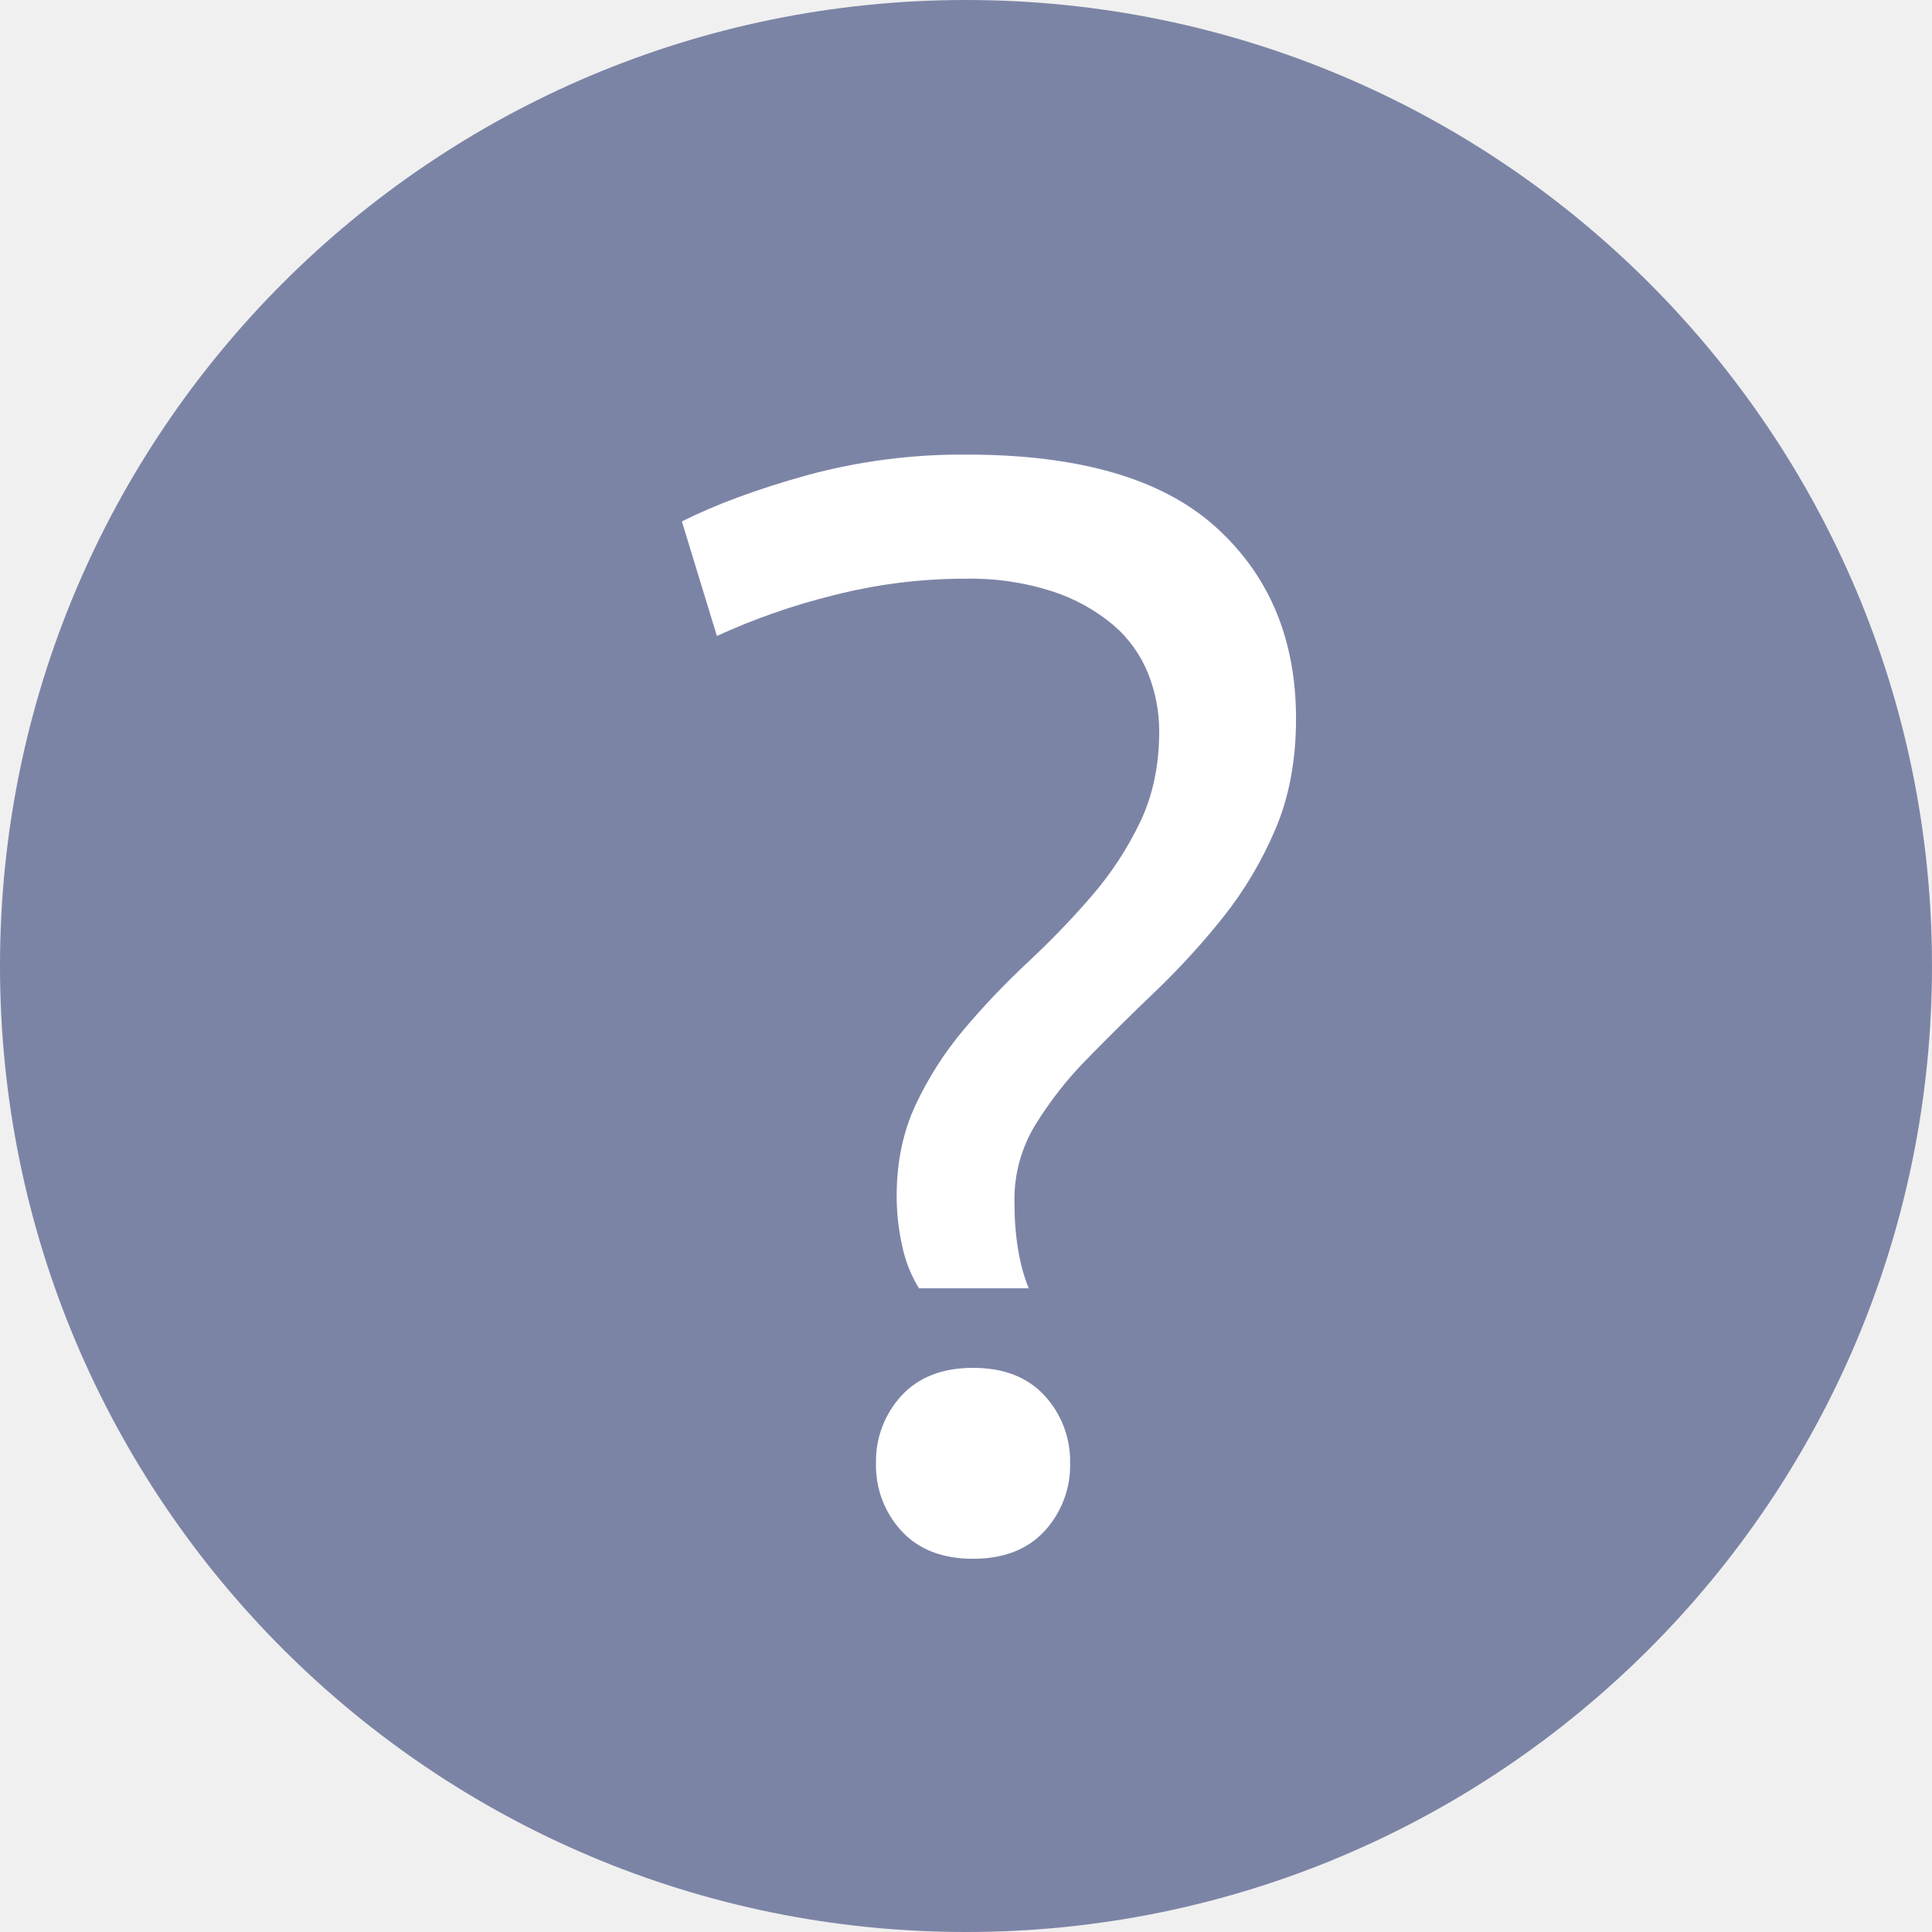
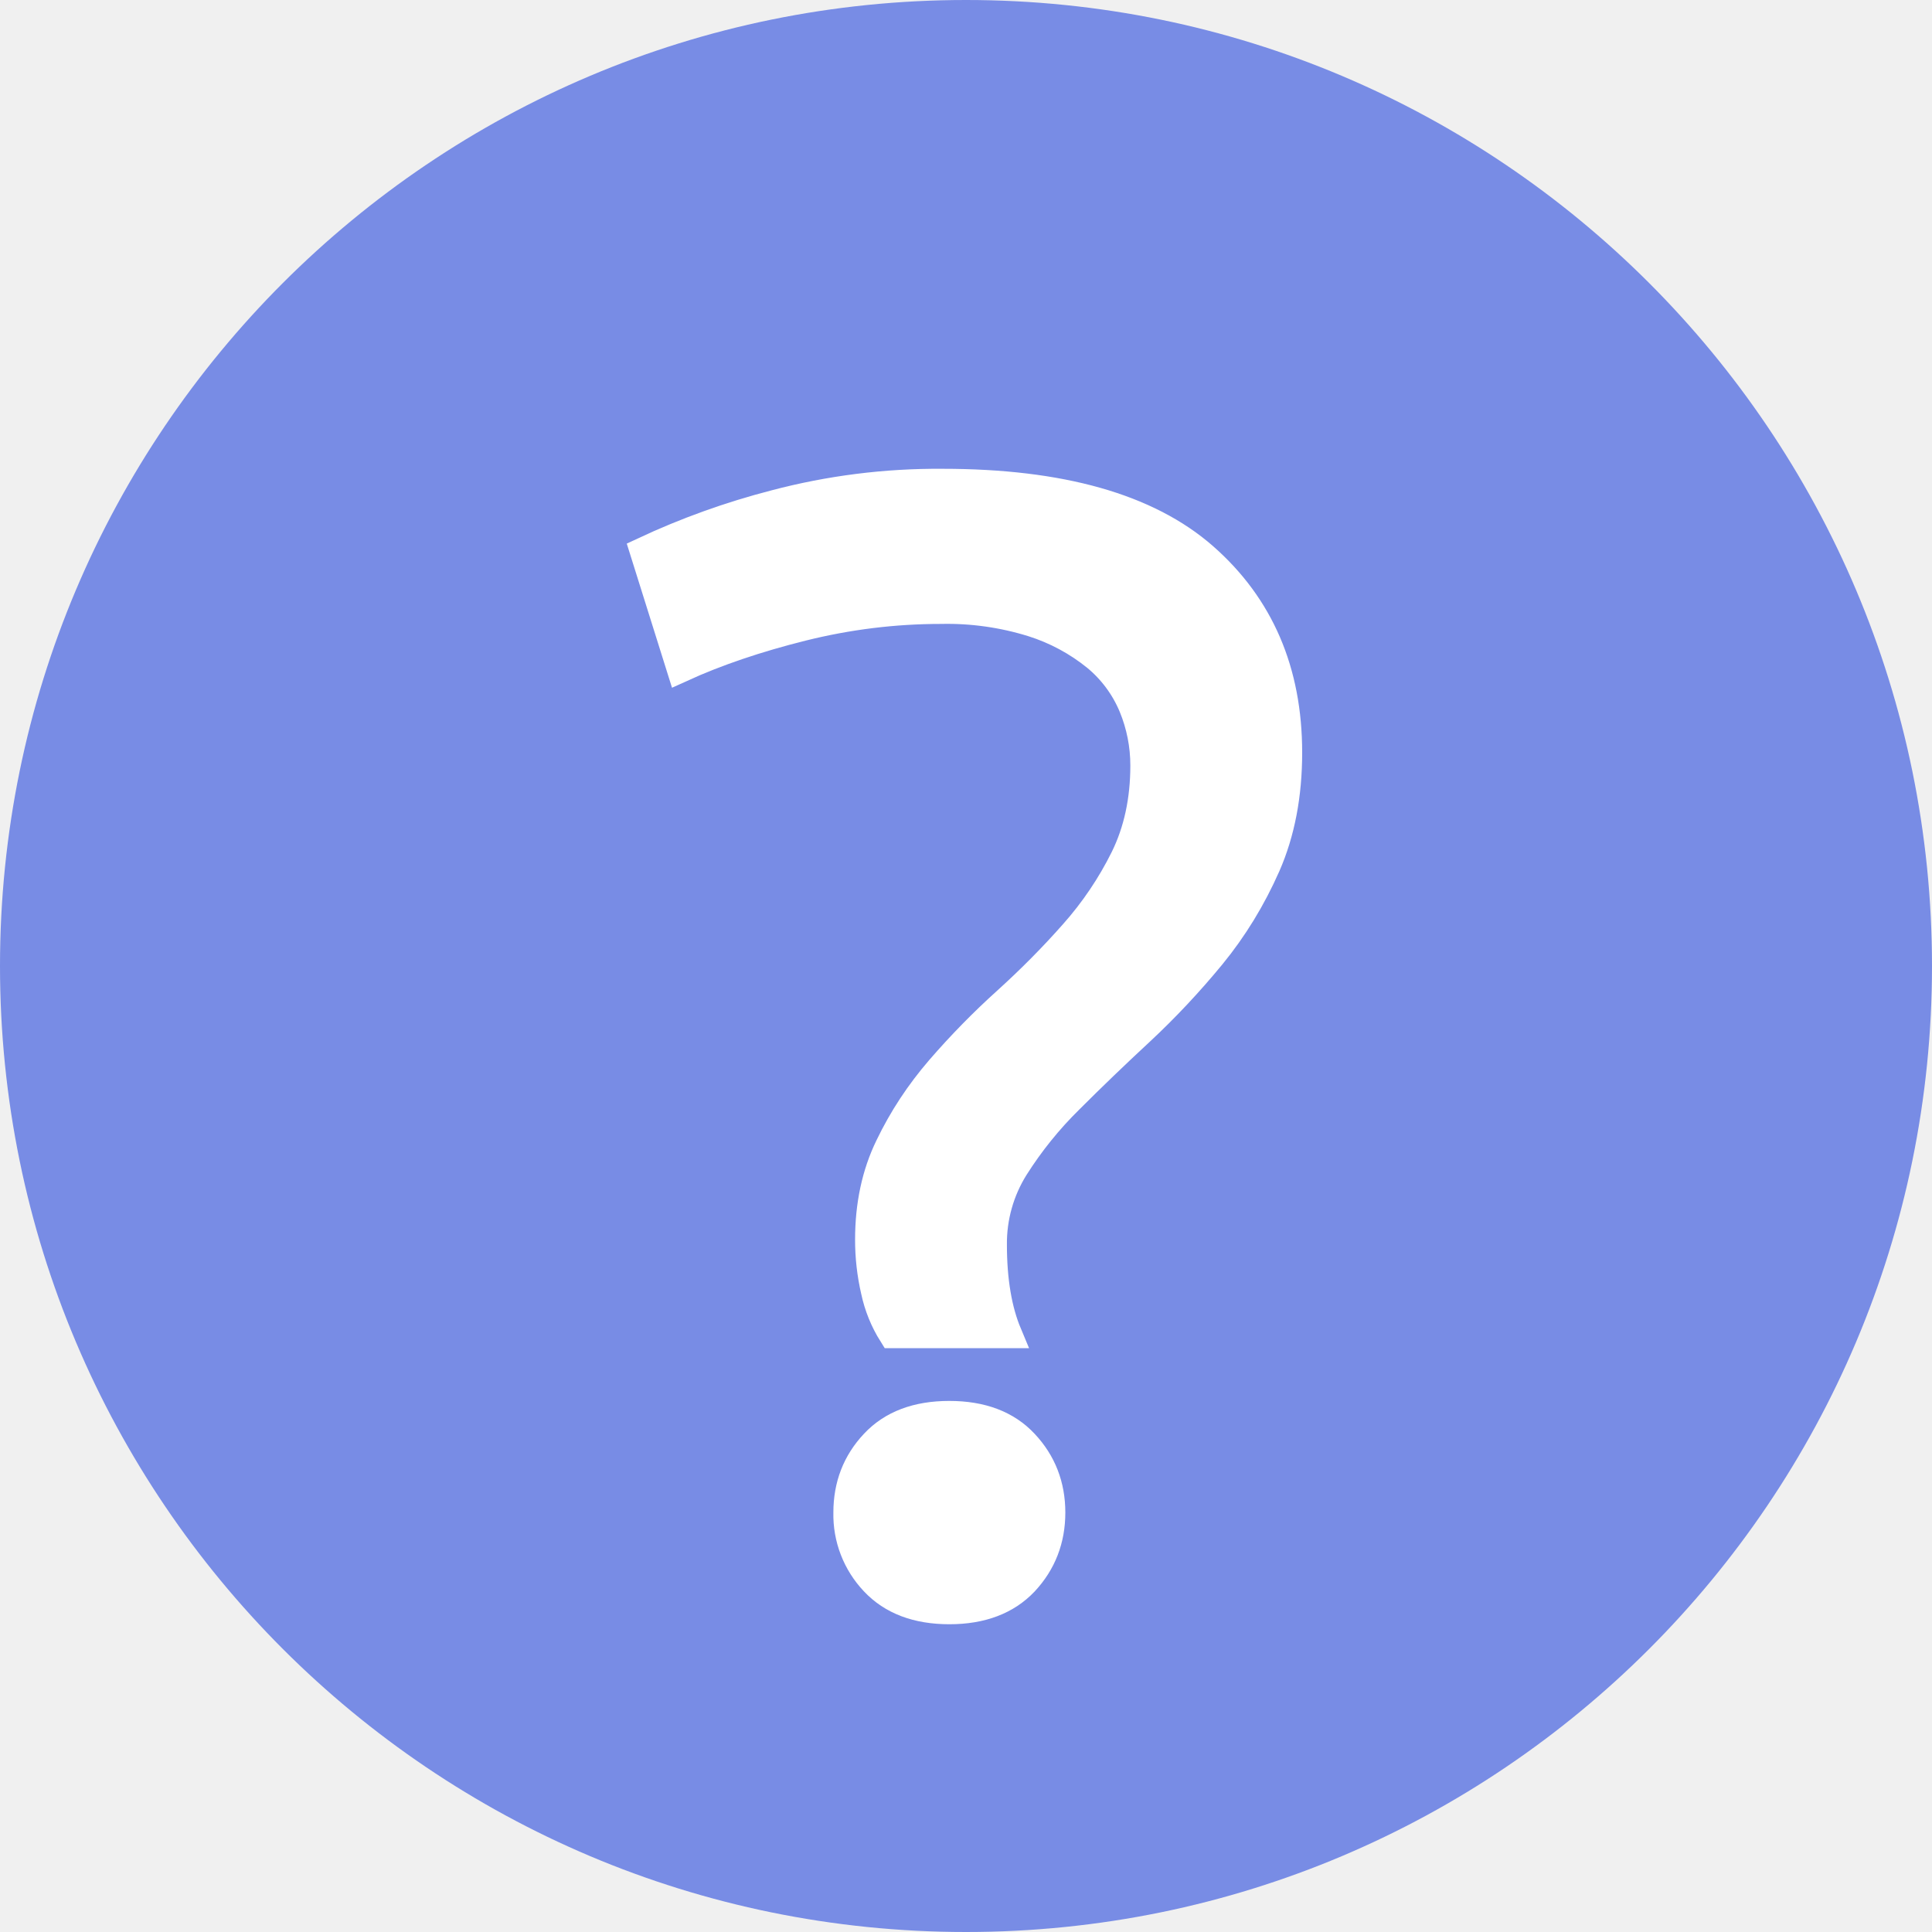
<svg xmlns="http://www.w3.org/2000/svg" width="17" height="17" viewBox="0 0 17 17">
  <g fill="none" fill-rule="evenodd">
-     <circle cx="8.5" cy="8.5" r="8.5" fill="#7C84A6" />
-     <path fill="#FFF" d="M8.492 5.092c-.392 0-.78.049-1.162.147a5.8 5.8 0 0 0-1.022.357L6 4.588c.299-.15.665-.285 1.099-.406A5.209 5.209 0 0 1 8.506 4c.99 0 1.72.212 2.191.637.471.425.707.987.707 1.687 0 .364-.06.688-.182.973a3.321 3.321 0 0 1-.462.777 6.61 6.61 0 0 1-.595.651c-.21.2-.408.397-.595.588a3.27 3.27 0 0 0-.462.588 1.26 1.26 0 0 0-.182.665c0 .308.042.565.126.77h-.966a1.164 1.164 0 0 1-.147-.371 1.996 1.996 0 0 1-.049-.441c0-.299.056-.567.168-.805.112-.238.254-.46.427-.665.173-.205.36-.401.56-.588.2-.187.387-.38.56-.581.173-.2.315-.418.427-.651.112-.233.168-.5.168-.798 0-.177-.033-.348-.098-.511a1.101 1.101 0 0 0-.308-.427 1.61 1.61 0 0 0-.532-.294 2.352 2.352 0 0 0-.77-.112zm-.784 7.784a.85.85 0 0 1 .224-.595c.15-.163.36-.245.63-.245s.48.082.63.245a.85.85 0 0 1 .224.595.85.85 0 0 1-.224.595c-.15.163-.36.245-.63.245s-.48-.082-.63-.245a.85.85 0 0 1-.224-.595z" />
+     <circle cx="8.5" cy="8.5" r="8.5" fill="#788CE5" />
+     <path fill="#FFF" stroke="#FFF" stroke-width=".25" d="M8.28 5.365c-.411 0-.817.05-1.219.15-.401.1-.758.221-1.071.364L5.667 4.85a6.65 6.65 0 0 1 1.152-.414 5.603 5.603 0 0 1 1.475-.186c1.038 0 1.804.217 2.298.65.494.434.741 1.008.741 1.722 0 .372-.063.703-.19.993-.128.29-.29.555-.485.793-.196.238-.404.46-.624.665-.22.204-.428.404-.624.6a3.351 3.351 0 0 0-.484.6 1.26 1.26 0 0 0-.191.679c0 .314.044.576.132.786H7.854a1.17 1.17 0 0 1-.154-.38 1.985 1.985 0 0 1-.051-.45c0-.304.058-.578.176-.82.117-.244.266-.47.447-.68.182-.21.377-.41.588-.6.21-.19.406-.388.587-.593a3.01 3.01 0 0 0 .448-.664c.117-.238.176-.51.176-.815a1.36 1.36 0 0 0-.103-.521 1.125 1.125 0 0 0-.323-.436 1.702 1.702 0 0 0-.558-.3 2.529 2.529 0 0 0-.807-.114zm-.822 7.944c0-.238.078-.44.235-.607.156-.167.376-.25.66-.25.284 0 .504.083.66.25.157.167.236.37.236.607 0 .238-.079.44-.235.608-.157.166-.377.25-.66.25-.285 0-.505-.084-.661-.25a.855.855 0 0 1-.235-.608z" />
  </g>
</svg>
